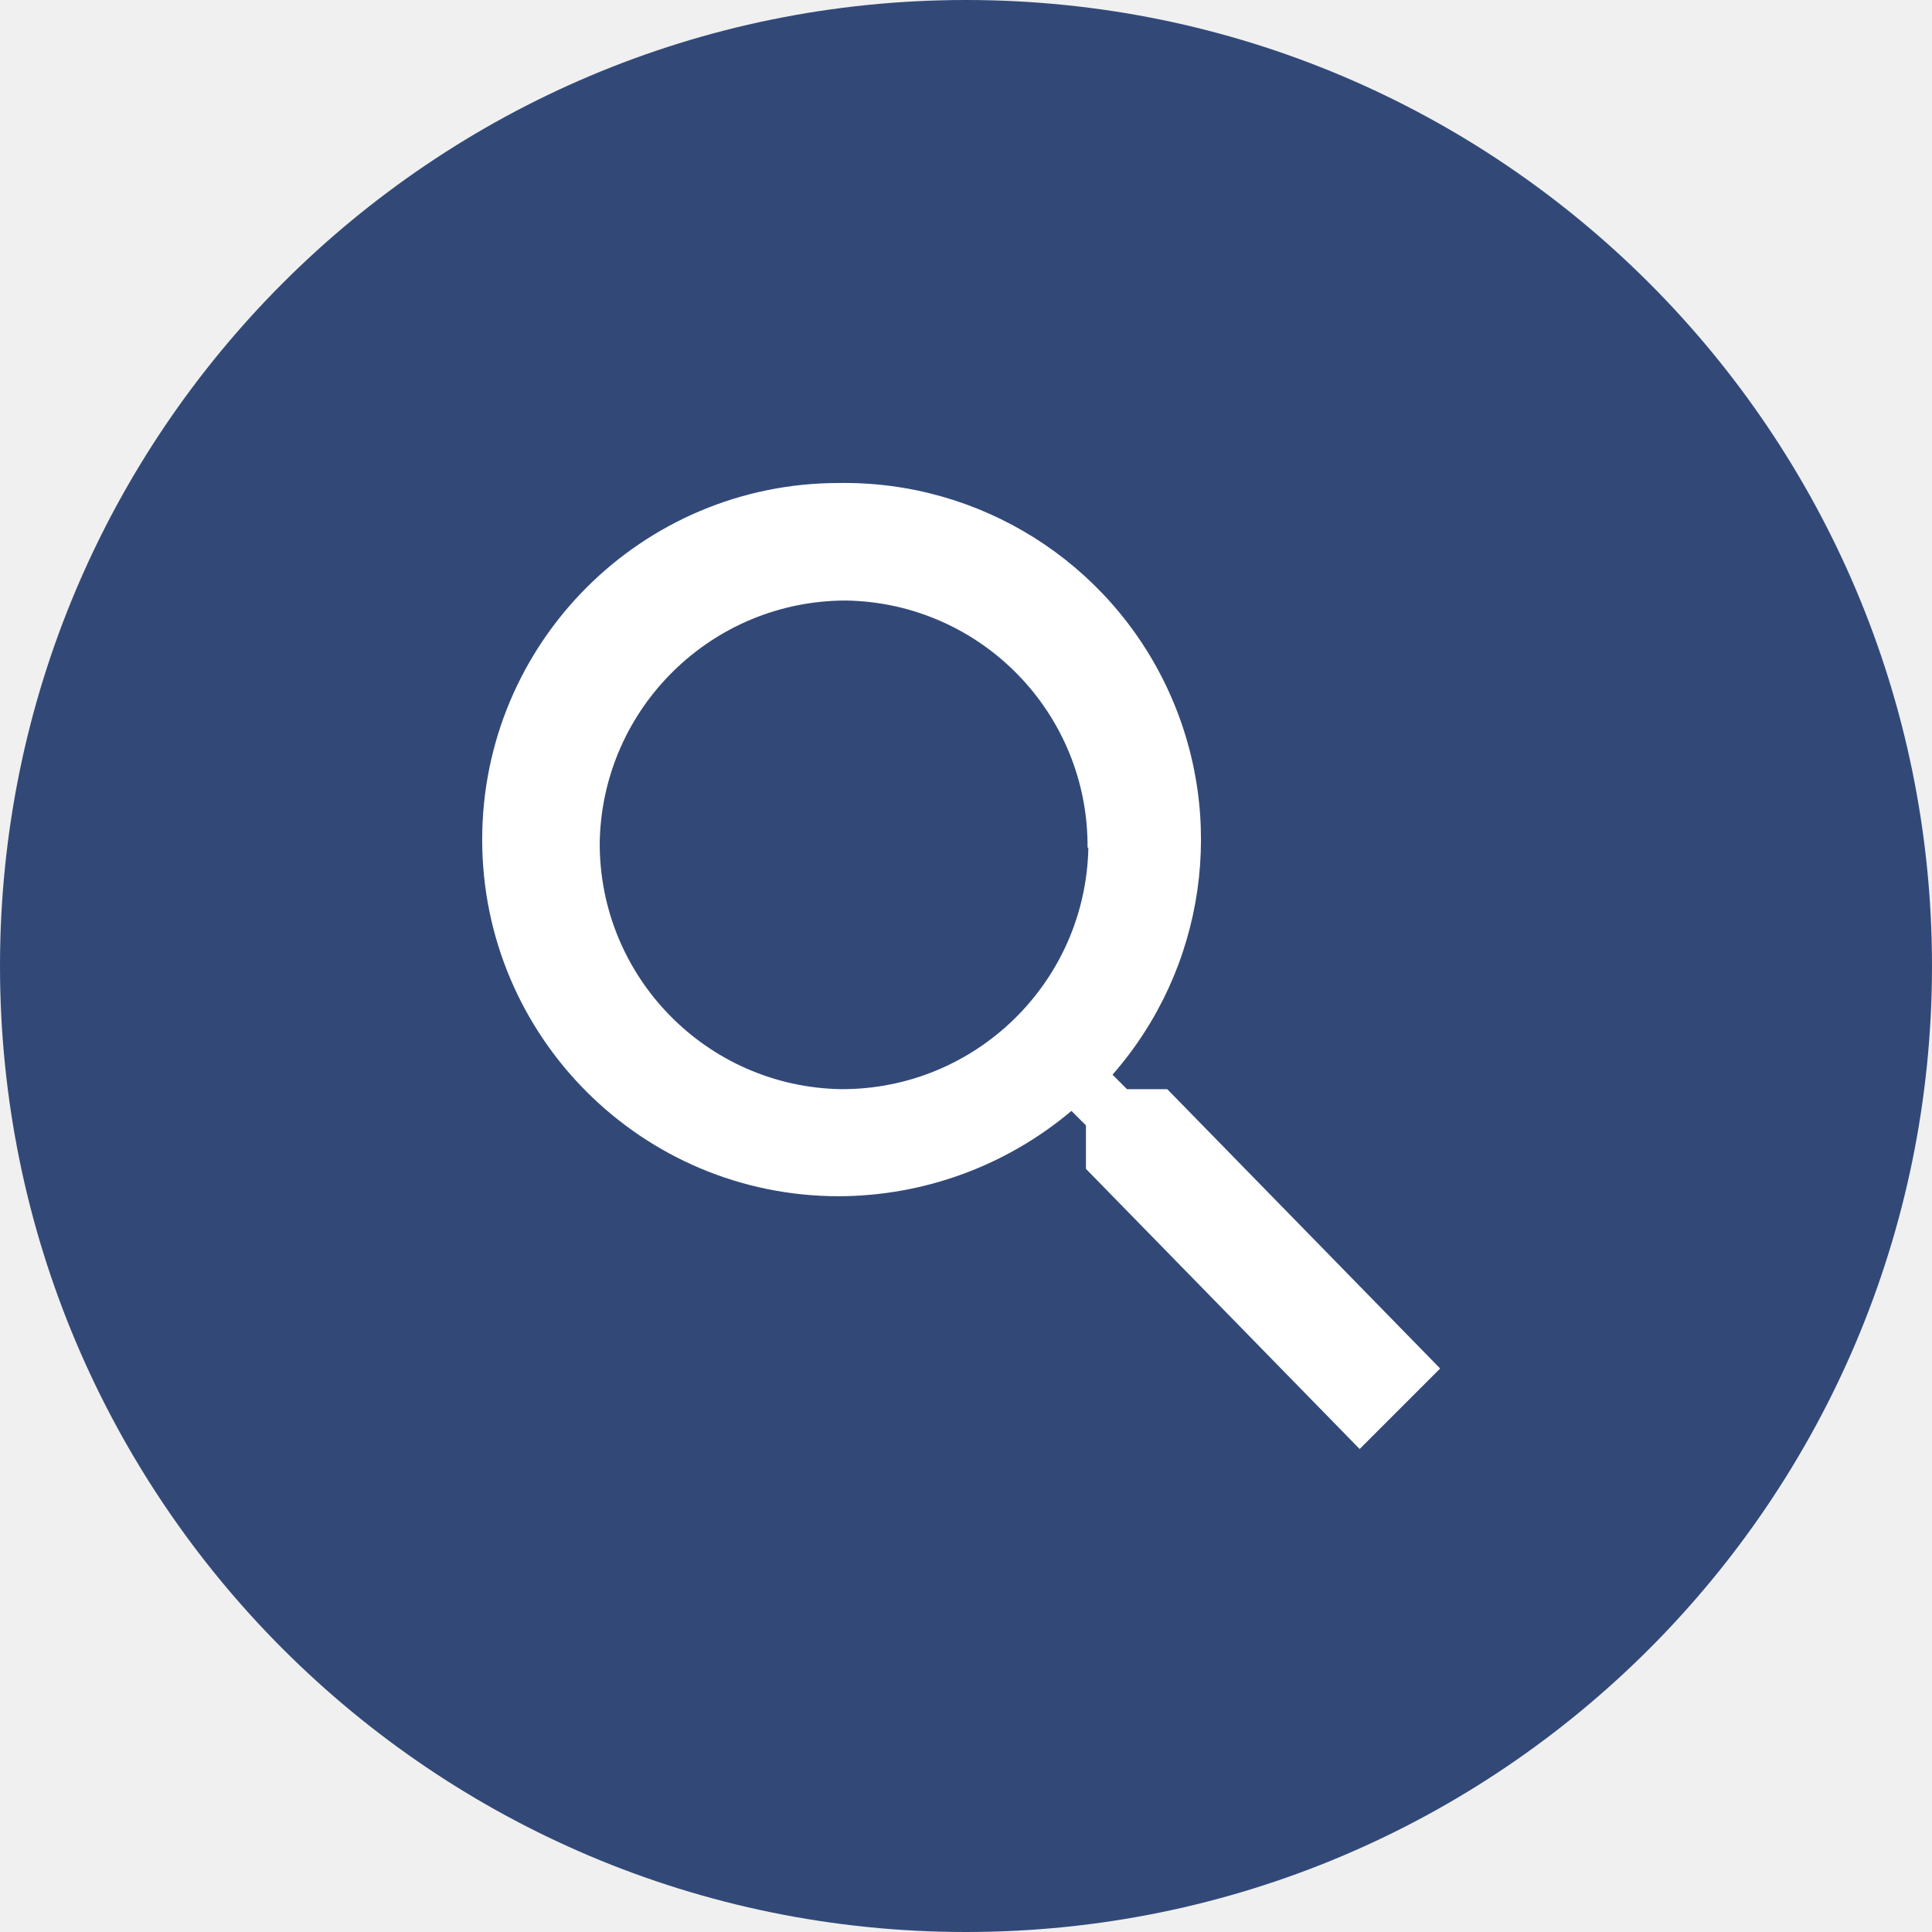
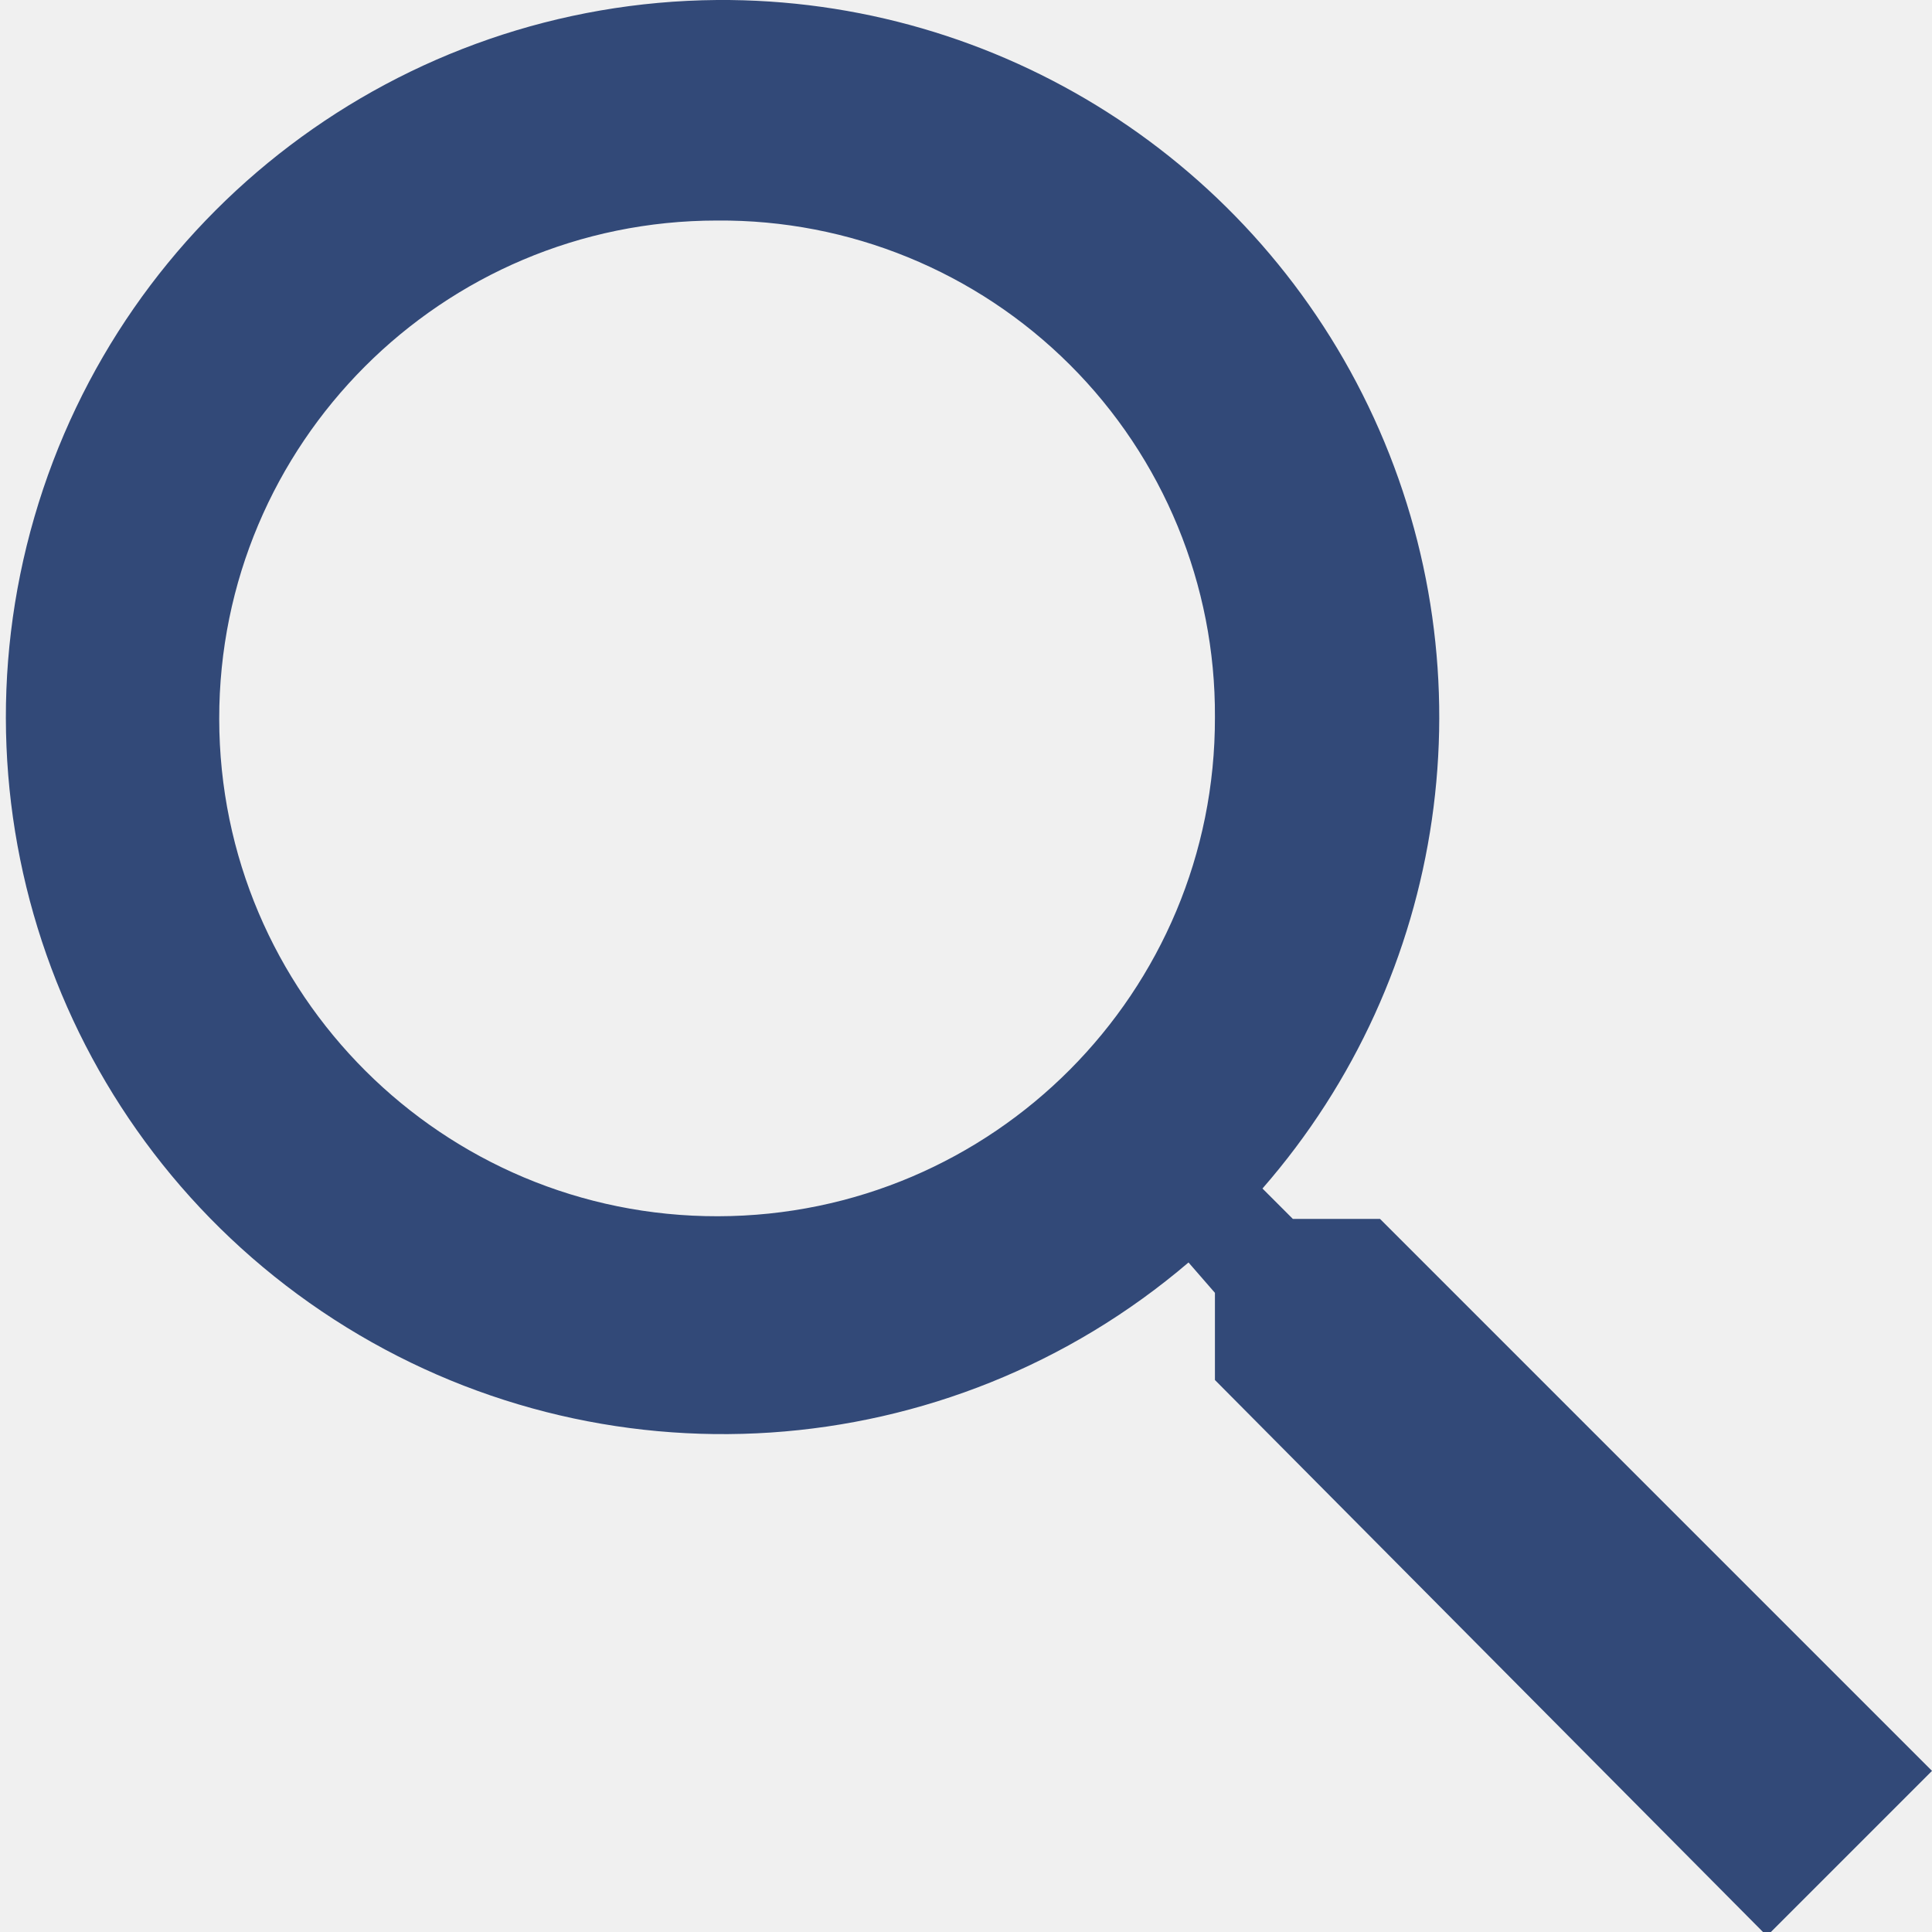
- <svg xmlns="http://www.w3.org/2000/svg" viewBox="0 0 24 24">
+ <svg xmlns="http://www.w3.org/2000/svg" viewBox="0 0 14.63 14.63">
  <defs>
-     <style>.cls-1{fill:#324978;}.cls-2{fill:#fff;}</style>
+     <style>.cls-1{fill:#324978;}</style>
  </defs>
  <g id="Layer_2" data-name="Layer 2">
    <g id="Layer_1-2" data-name="Layer 1">
-       <path class="cls-1" d="M12,0A12,12,0,1,0,24,12,12,12,0,0,0,12,0Z" />
-       <path class="cls-2" d="M14,13.53l-.18-.18A4.43,4.43,0,0,0,10.42,6h0a4.43,4.43,0,0,0,0,8.86,4.5,4.5,0,0,0,2.89-1.06l.18.18v.54L16.89,18l1-1L14.5,13.53Zm-.48-3a3.06,3.06,0,0,1-3.07,3h0a3.05,3.05,0,0,1-3-3.07v0a3.06,3.06,0,0,1,3.06-3h0a3.05,3.05,0,0,1,3,3.07Z" />
+       <path class="cls-1" d="M5.43,0A5.43,5.43,0,0,1,9.56,9l.23.23h.66l4.18,4.18-1.25,1.25L9.2,10.45V9.79L9,9.56A5.43,5.43,0,1,1,5.43,0m0,1.67A3.77,3.77,0,1,0,9.2,5.43,3.74,3.74,0,0,0,5.43,1.67Z" />
    </g>
  </g>
</svg>
